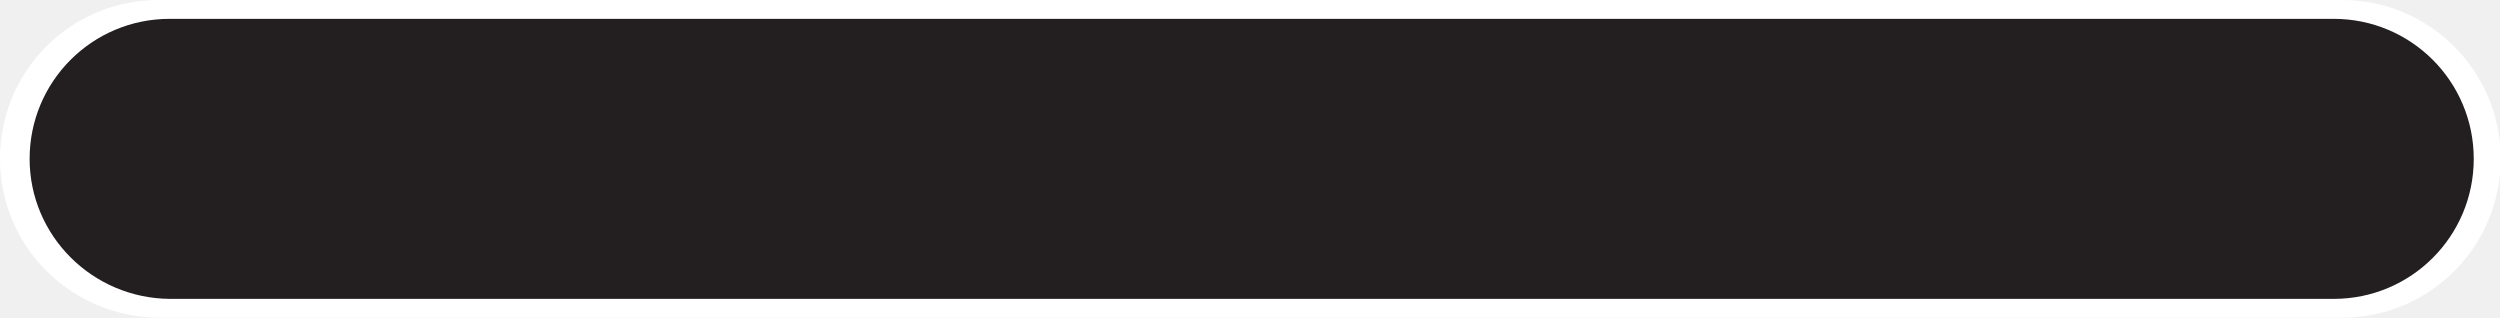
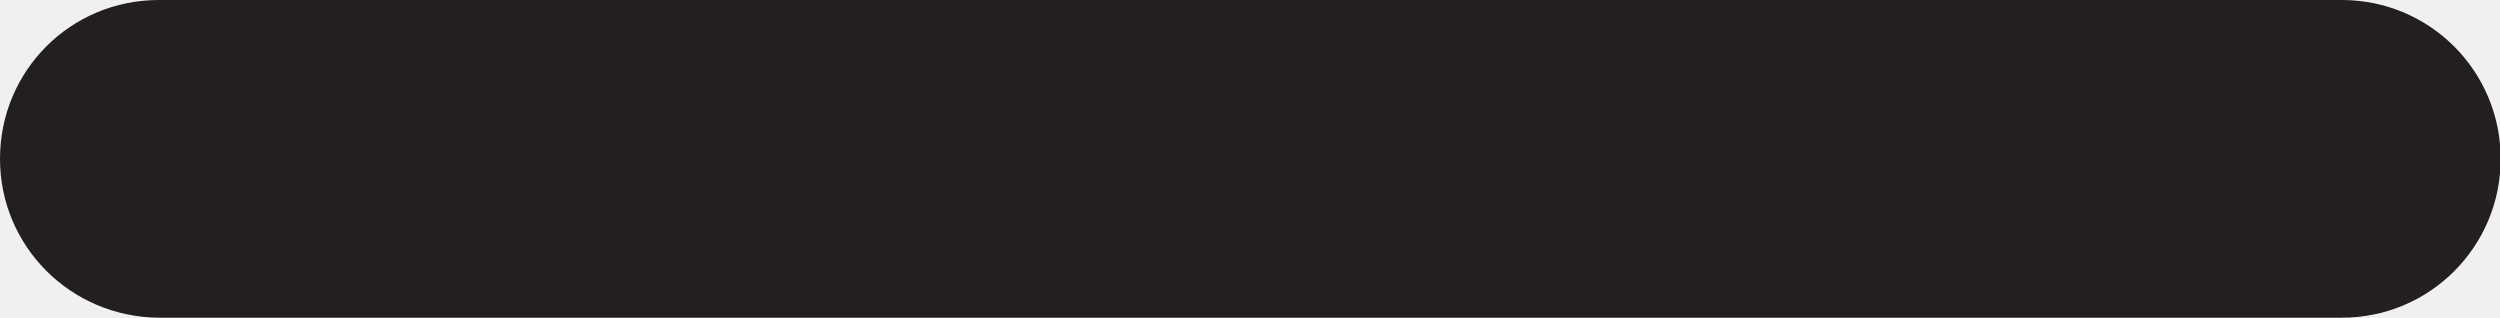
<svg xmlns="http://www.w3.org/2000/svg" version="1.1" id="Layer_2_00000147194663058215616870000017695355325180746943_" x="0px" y="0px" viewBox="0 0 371.4 47.1" style="enable-background:new 0 0 371.4 47.1;" xml:space="preserve">
  <style type="text/css">
- 	.st0{fill:#FFFFFF;}
- 	.st1{fill:#231F20;}
+ 	.st0{fill:#231F20;}
</style>
-   <g id="Layer_1-2">
-     <path class="st0" d="M23.6,0h324.3c13,0,23.6,10.5,23.6,23.6v0c0,13-10.5,23.6-23.6,23.6H23.6C10.5,47.1,0,36.6,0,23.6v0   C0,10.5,10.5,0,23.6,0z" />
-     <path class="st1" d="M25.2,2.8h321.5c11.5,0,20.8,9.3,20.8,20.8v0c0,11.5-9.3,20.8-20.8,20.8H25.2C13.7,44.3,4.4,35,4.4,23.6v0   C4.4,12.1,13.7,2.8,25.2,2.8z" />
-   </g>
+   <path class="st0" d="M23.6,0h324.3c13,0,23.6,10.5,23.6,23.6l0,0c0,13-10.5,23.6-23.6,23.6H23.6C10.5,47.1,0,36.6,0,23.6l0,0  C0,10.5,10.5,0,23.6,0z" />
</svg>
